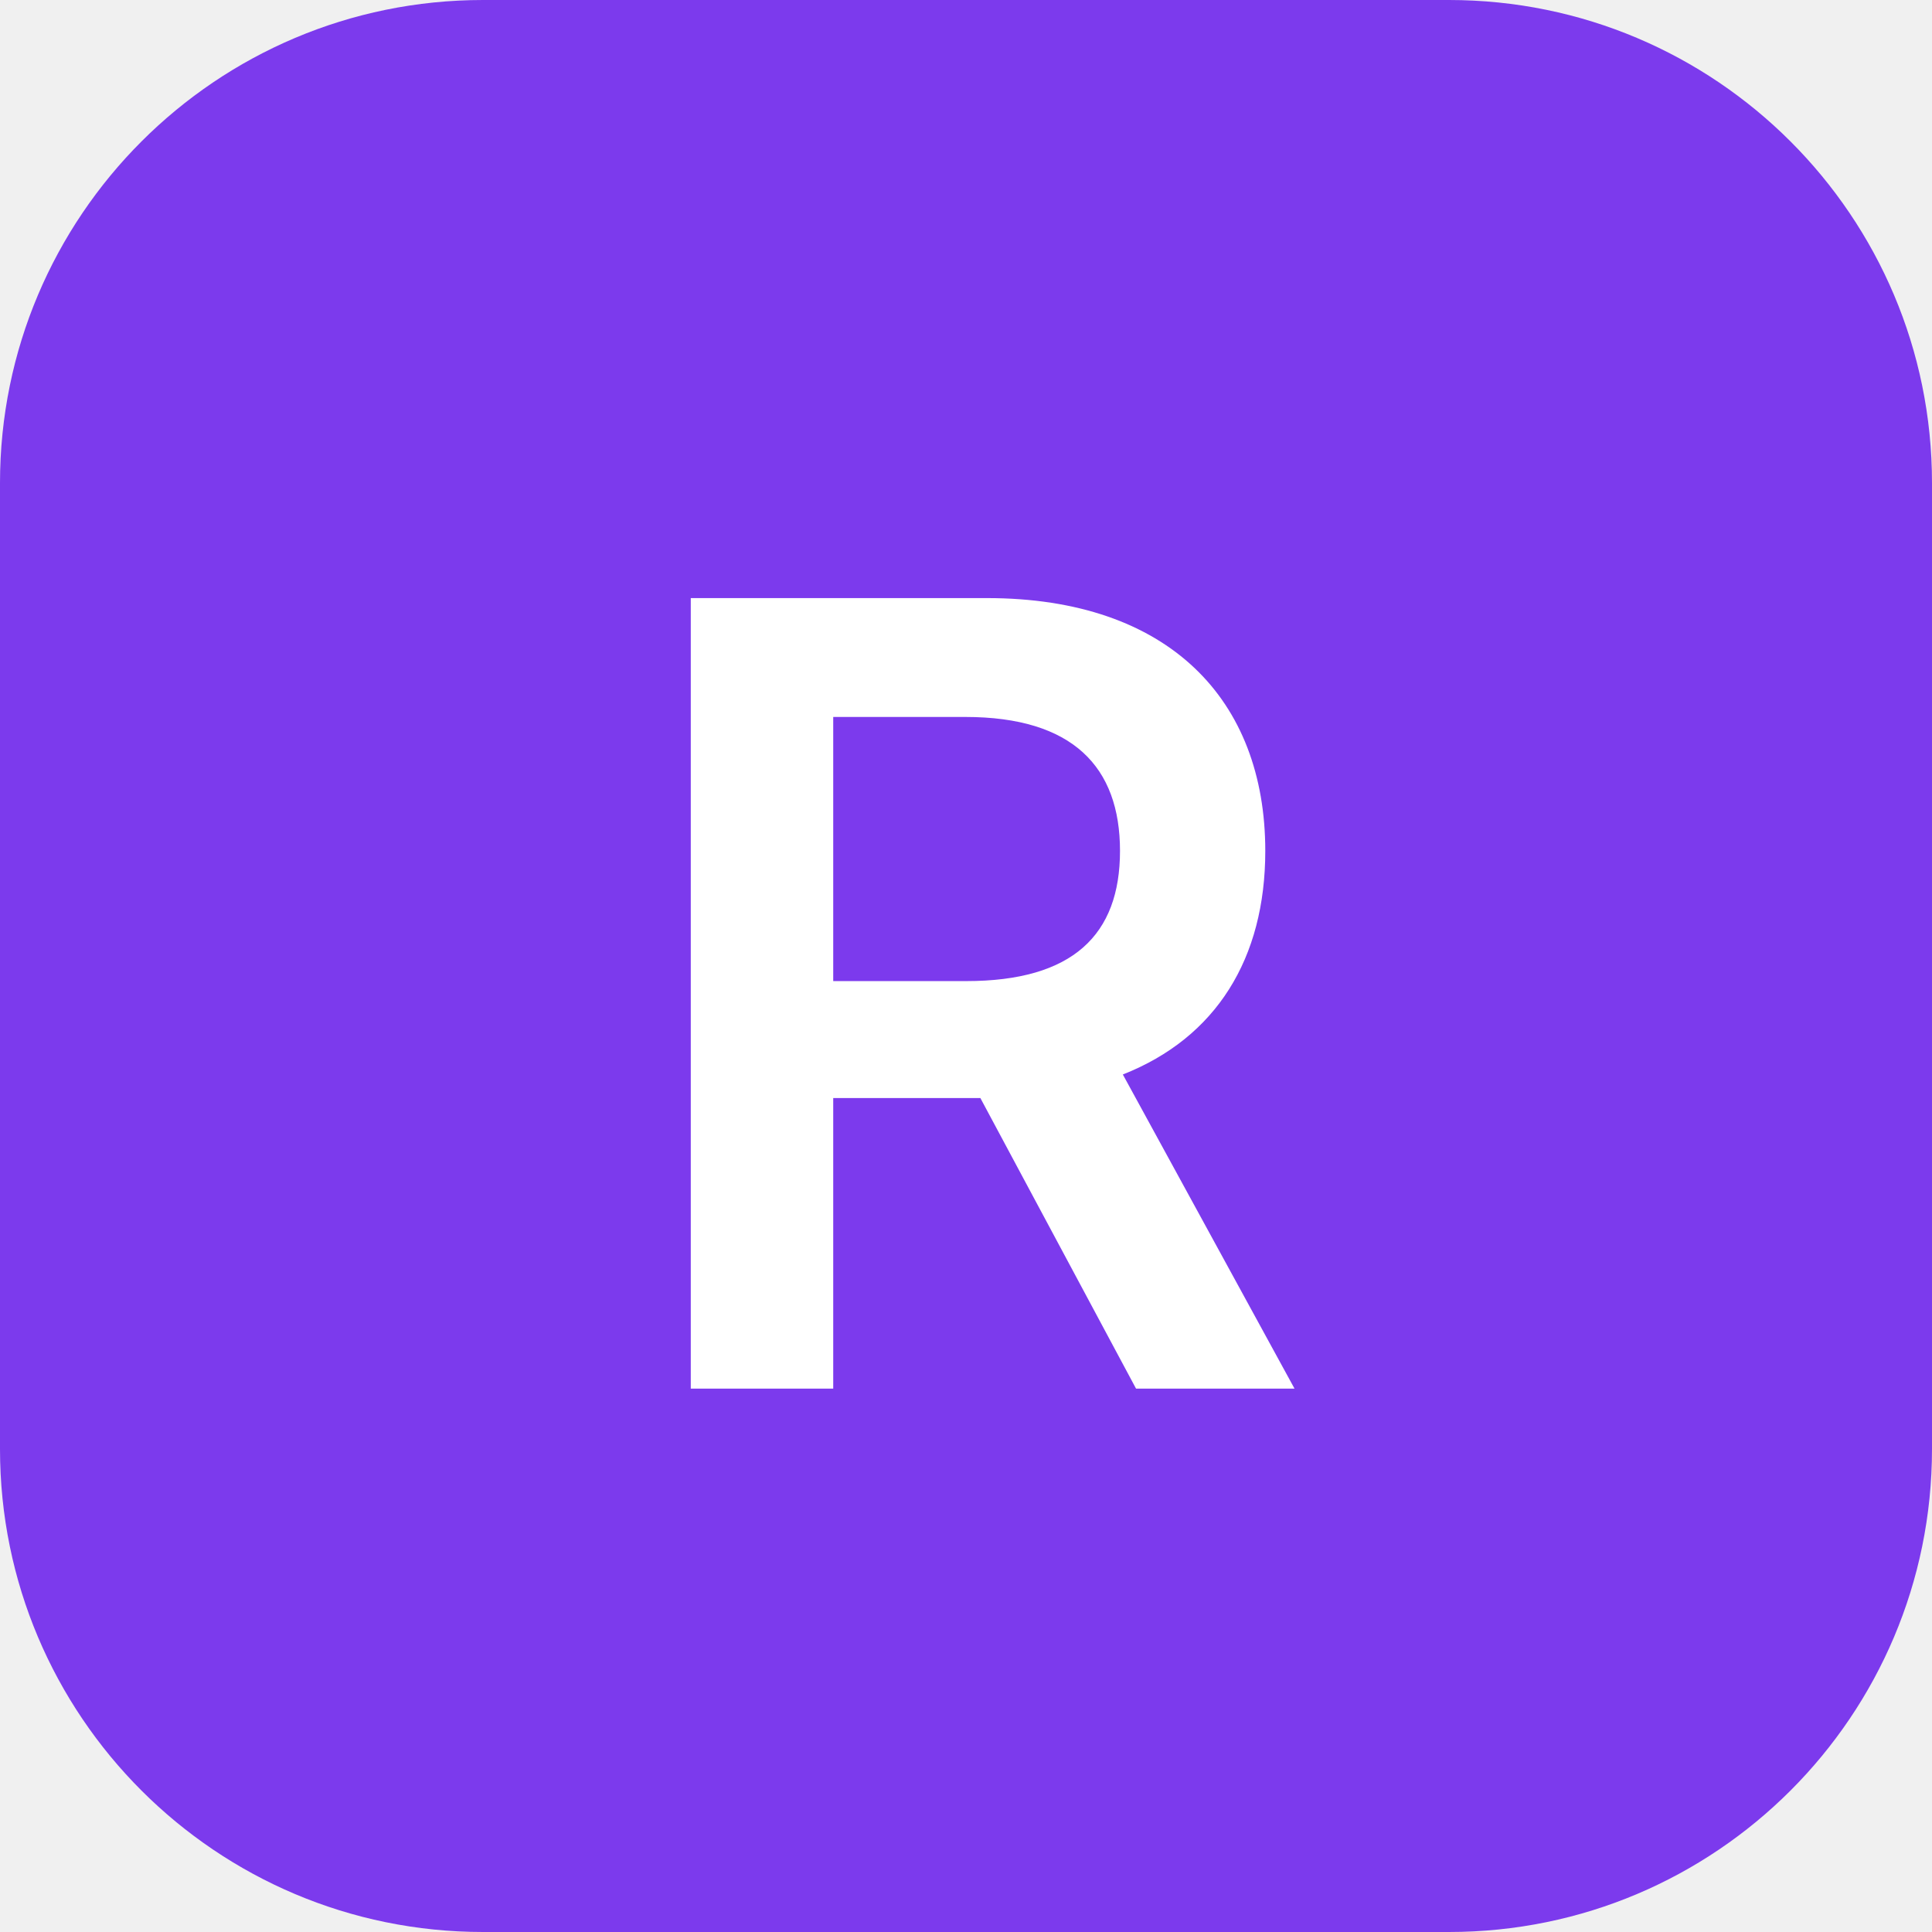
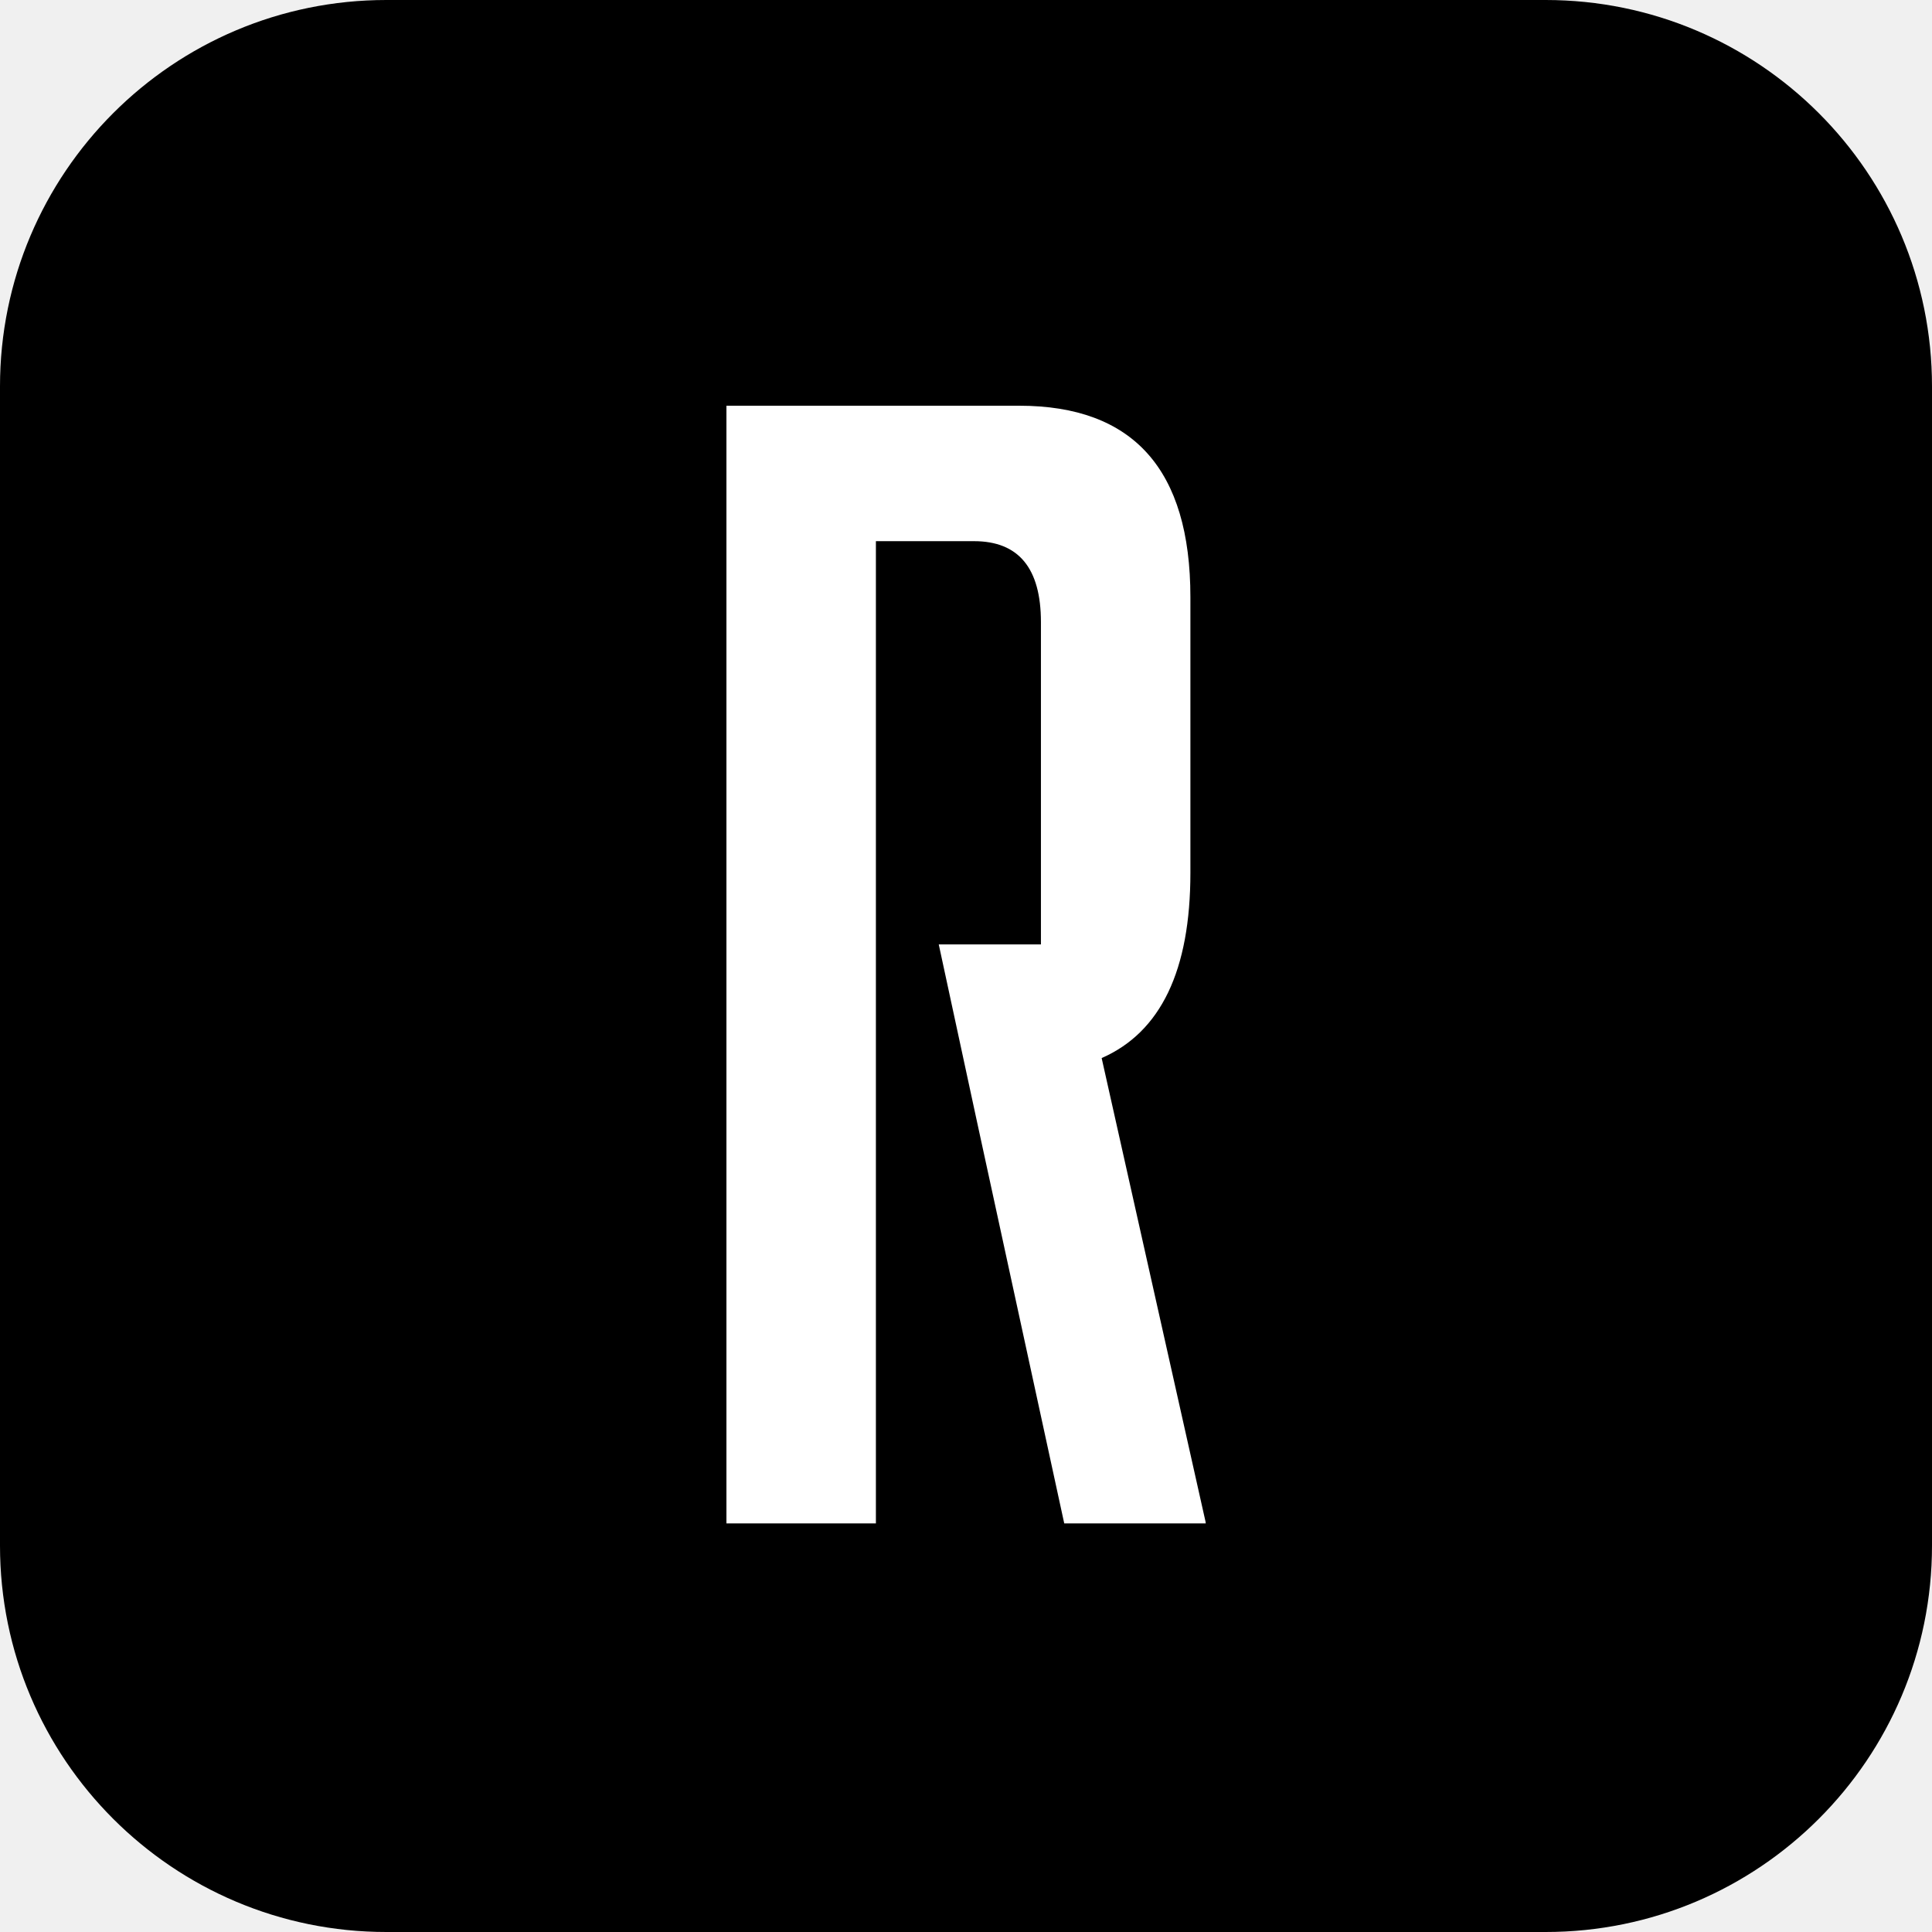
- <svg xmlns="http://www.w3.org/2000/svg" viewBox="0 0 32 32">
-   <rect width="32" height="32" rx="8" fill="#7C3AED" />
-   <text x="16" y="23" font-family="Inter, system-ui, sans-serif" font-size="18" font-weight="600" fill="white" text-anchor="middle" letter-spacing="-0.5">R</text>
+ <svg xmlns="http://www.w3.org/2000/svg" width="500" height="500" viewBox="0 0 500 500" fill="none">
+   <rect width="500" height="500" rx="100" fill="black" />
+   <mask id="mask0_501_27532" style="mask-type:luminance" maskUnits="userSpaceOnUse" x="188" y="105" width="125" height="290">
+     <path fill-rule="evenodd" clip-rule="evenodd" d="M188 105H312.101V394.306H188V105Z" fill="white" />
+   </mask>
+   <g mask="url(#mask0_501_27532)">
+     <path fill-rule="evenodd" clip-rule="evenodd" d="M308.074 225.878V154.565C308.074 121.524 293.3 104.999 263.751 104.999H188V394.31H226.682V295.267V277.459V244.419V233.948V140.054H252.066C263.617 140.054 269.392 147.043 269.392 161.006V219.113V223.461V244.419H252.066H242.95L252.928 290.678L275.436 394.31H312.103L285.107 273.827C300.418 267.117 308.074 251.134 308.074 225.878Z" fill="white" />
+   </g>
</svg>
